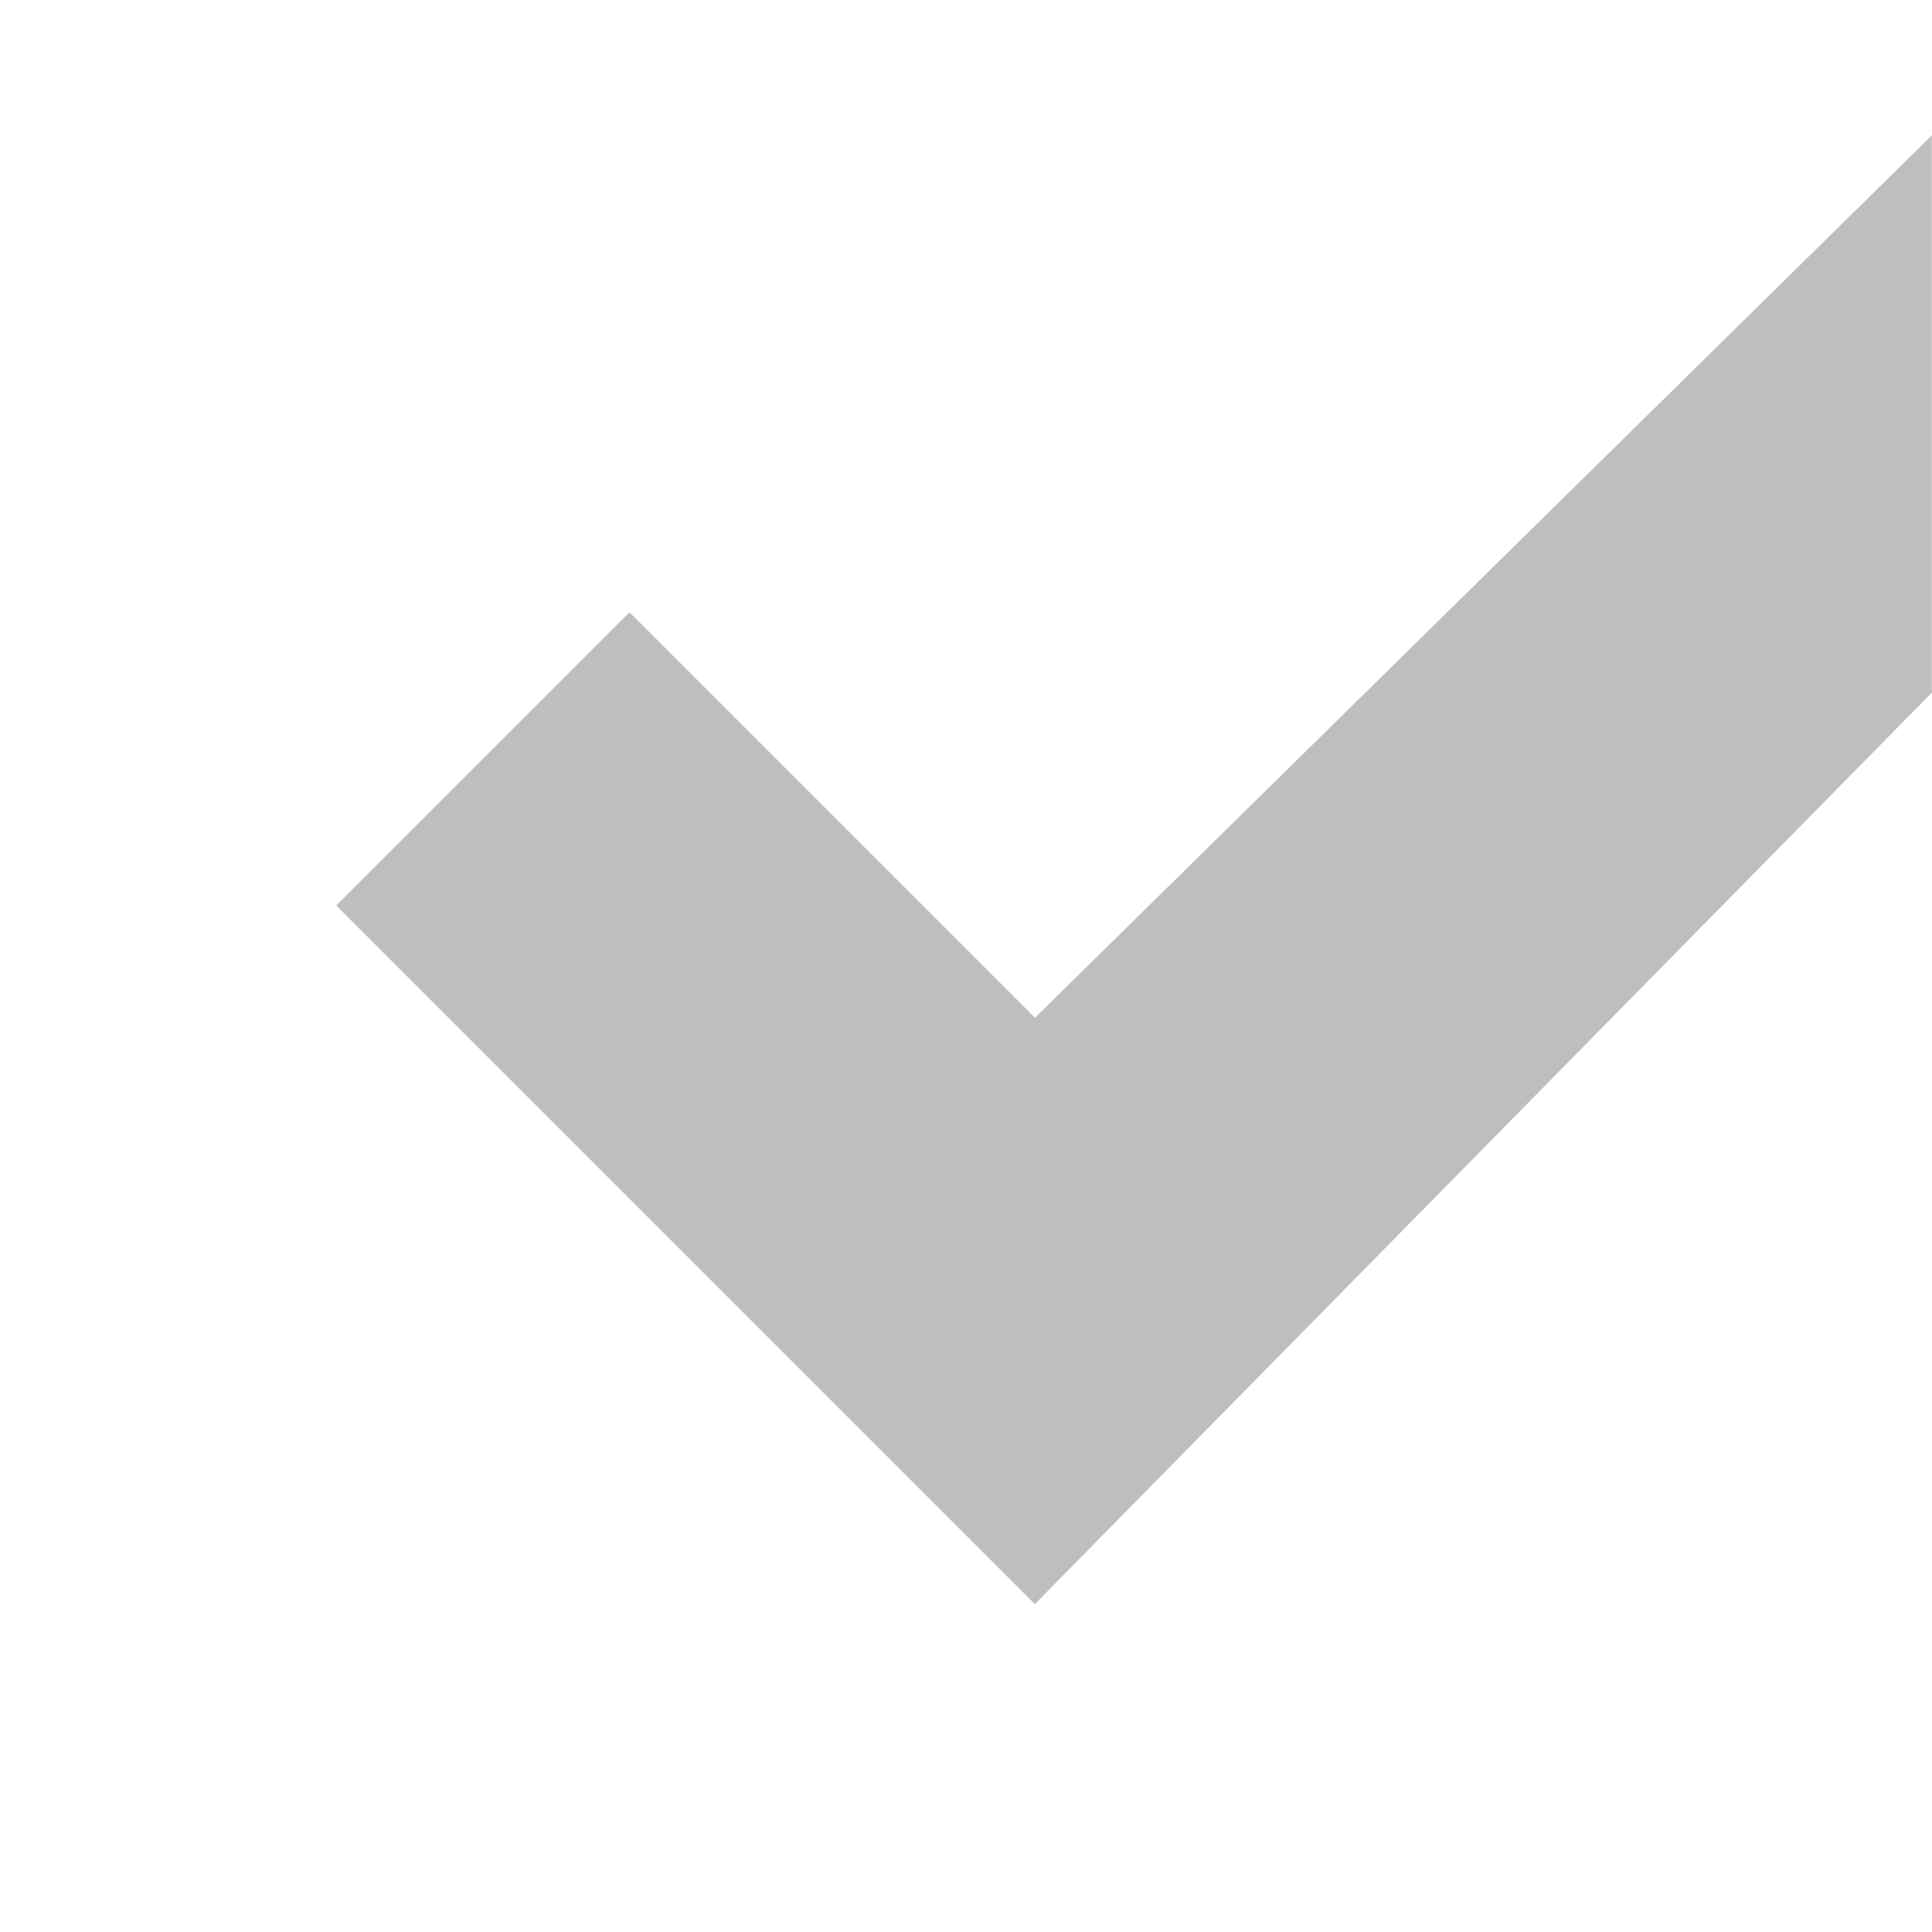
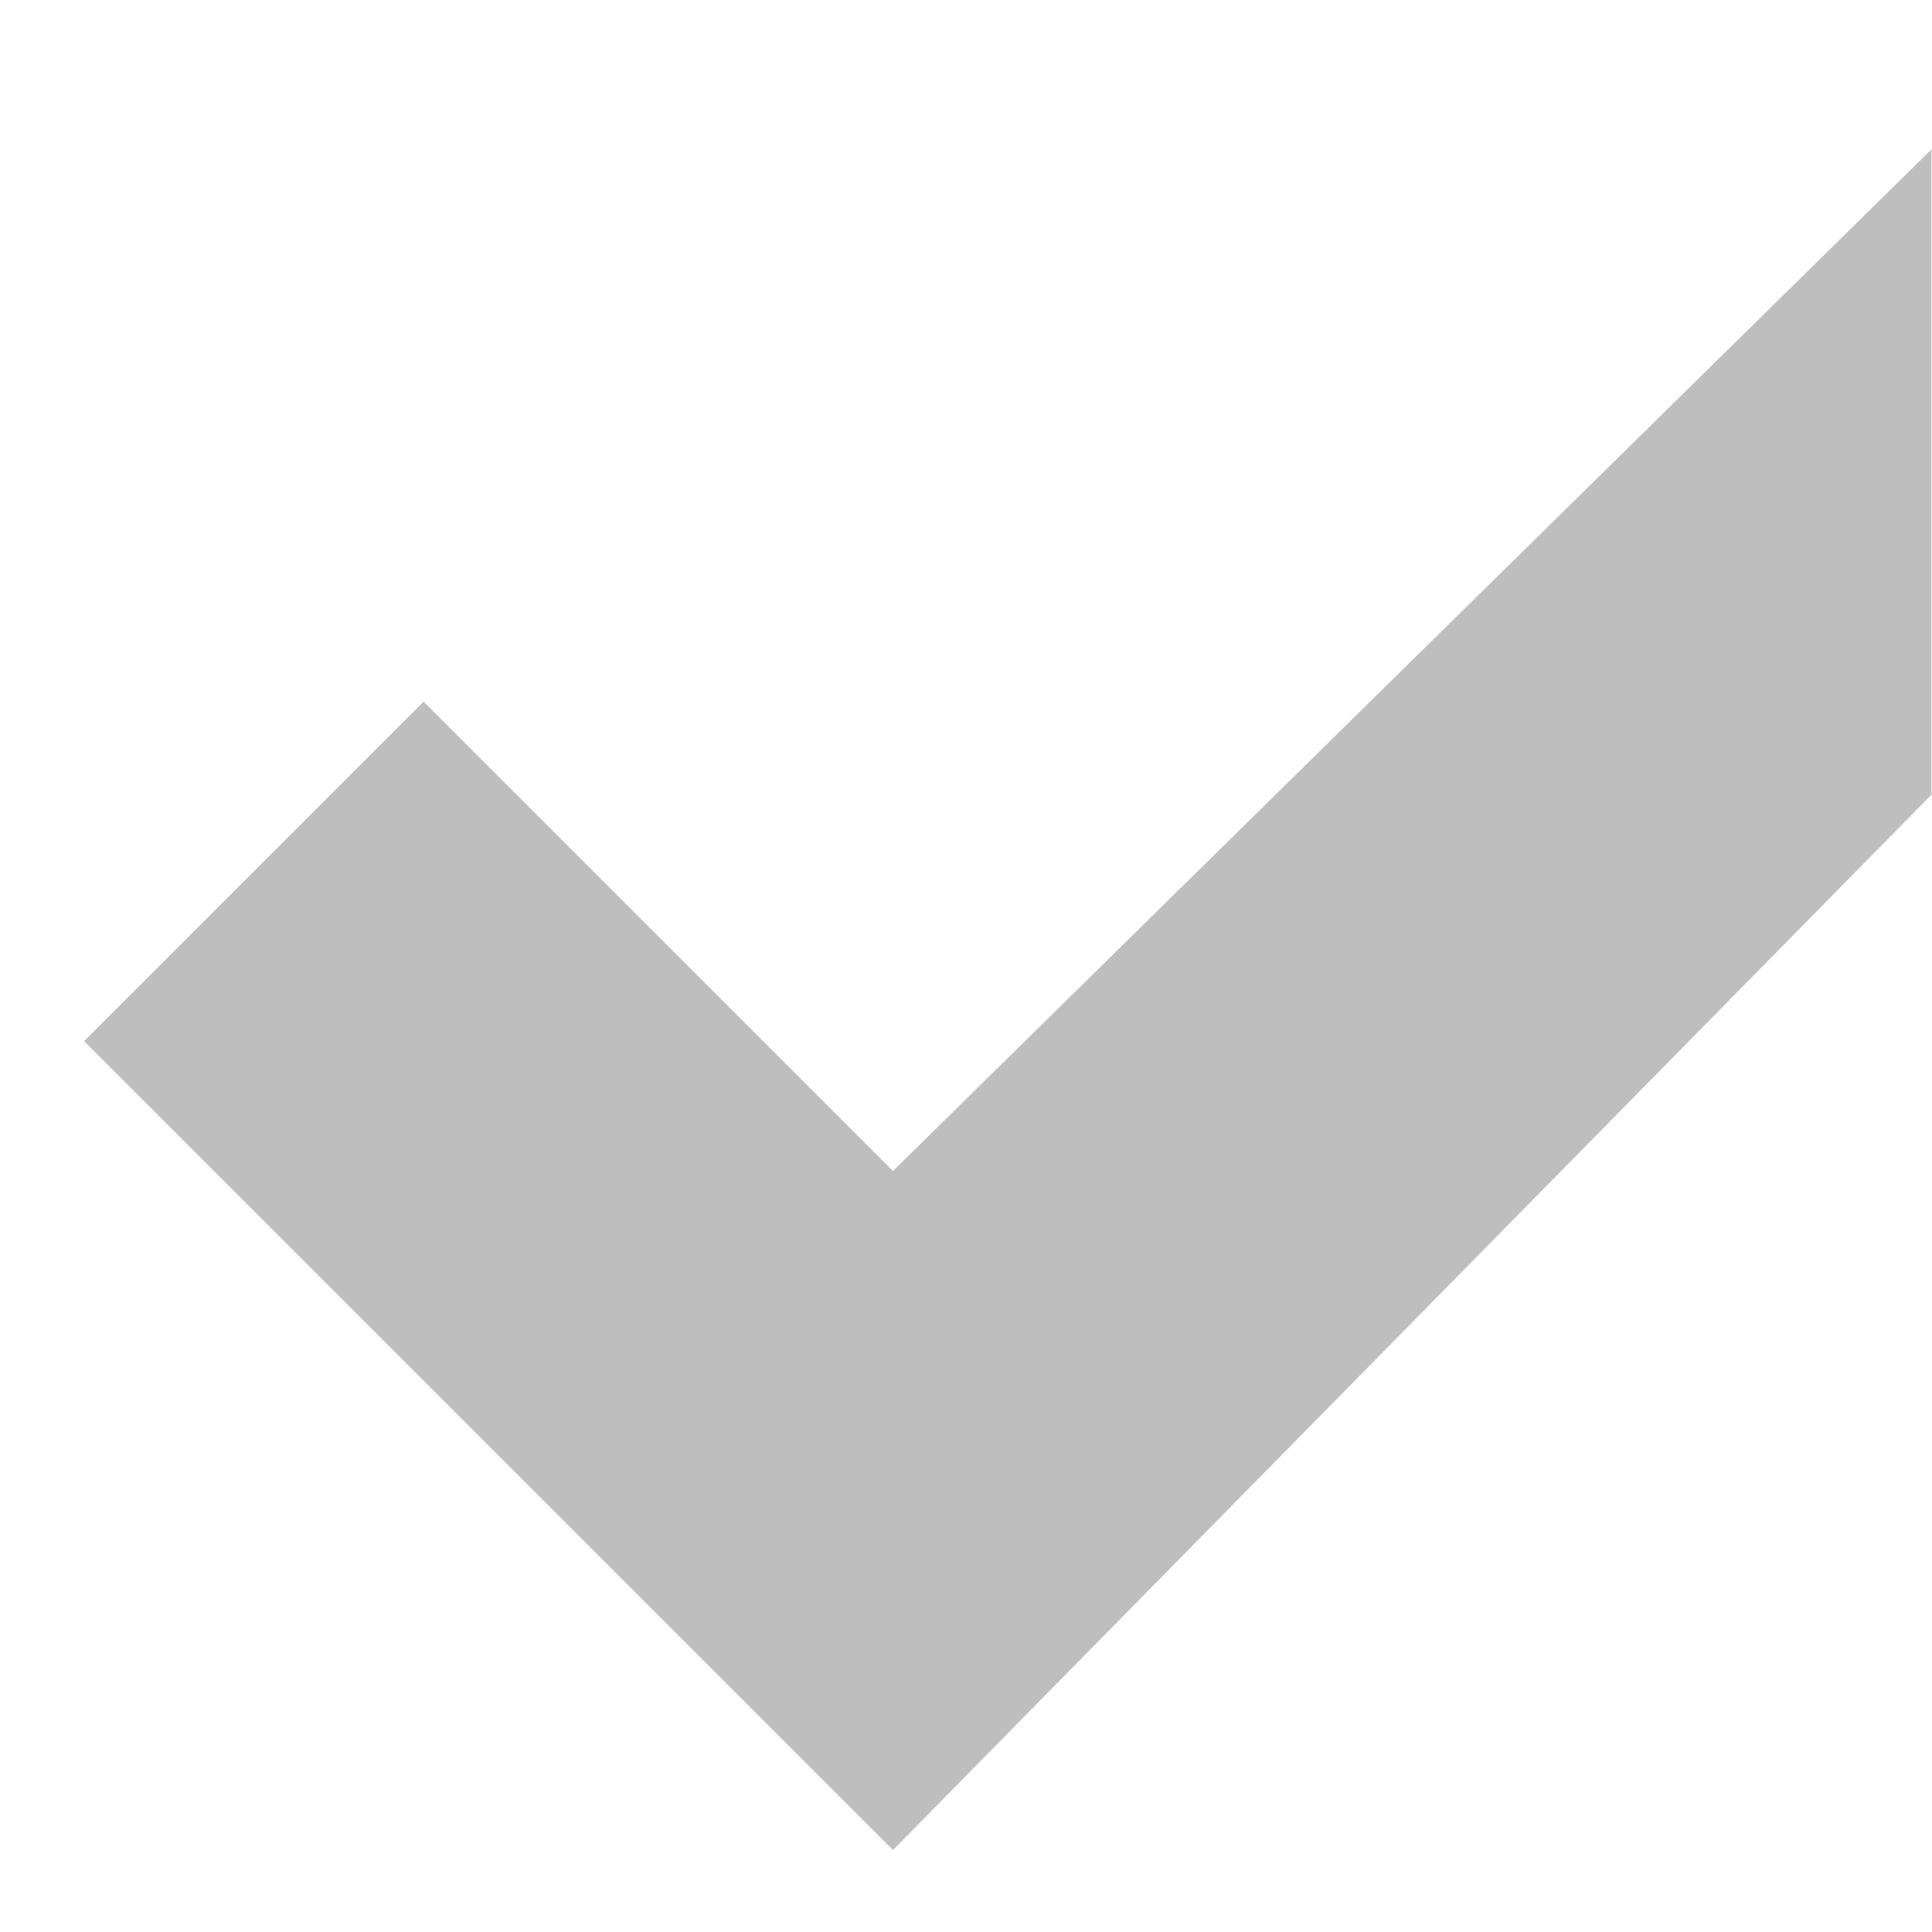
- <svg xmlns="http://www.w3.org/2000/svg" xmlns:ns1="http://www.openswatchbook.org/uri/2009/osb" height="14" id="svg7384" version="1.1" width="14">
+ <svg xmlns="http://www.w3.org/2000/svg" xmlns:ns1="http://www.openswatchbook.org/uri/2009/osb" height="56" id="svg7384" version="1.1" width="56">
  <defs id="defs7386">
    <linearGradient gradientTransform="matrix(-2.736579,0.2820293,-0.1890831,-0.9998832,239.5401,-879.4556)" id="linearGradient19282" ns1:paint="solid">
      <stop id="stop19284" offset="0" style="stop-color:#666666;stop-opacity:1;" />
    </linearGradient>
  </defs>
-   <g id="layer9" style="display:inline;opacity:1" transform="translate(-401.0002,-339)">
-     <path style="color:#000000;font-style:normal;font-variant:normal;font-weight:normal;font-stretch:normal;font-size:medium;line-height:normal;font-family:Sans;-inkscape-font-specification:Sans;text-indent:0;text-align:start;text-decoration:none;text-decoration-line:none;letter-spacing:normal;word-spacing:normal;text-transform:none;direction:ltr;block-progression:tb;writing-mode:lr-tb;baseline-shift:baseline;text-anchor:start;display:inline;overflow:visible;visibility:visible;fill:#bebebe;fill-opacity:1;stroke:none;stroke-width:3;marker:none;enable-background:accumulate" d="m 415,339.98 -6.5,6.395 -2.938,-2.938 -2.125,2.125 5.062,5.062 6.5,-6.605 0,-4.039 z" id="path8913-6-7-1-5-1" />
+   <g id="layer9" style="display:inline;opacity:1" transform="translate(-401.0002,-297)">
+     <path style="color:#000000;font-style:normal;font-variant:normal;font-weight:normal;font-stretch:normal;font-size:medium;line-height:normal;font-family:Sans;-inkscape-font-specification:Sans;text-indent:0;text-align:start;text-decoration:none;text-decoration-line:none;letter-spacing:normal;word-spacing:normal;text-transform:none;writing-mode:lr-tb;direction:ltr;baseline-shift:baseline;text-anchor:start;display:inline;overflow:visible;visibility:visible;fill:#bebebe;fill-opacity:1;stroke:none;stroke-width:3;marker:none;enable-background:accumulate" d="m 456.986,301.328 -30.103,29.614 -13.604,-13.604 -9.841,9.841 23.445,23.445 30.103,-30.591 z" id="path8913-6-7-1-5-1" />
  </g>
-   <g id="layer10" style="display:inline" transform="translate(-401.0002,-339)" />
-   <g id="layer11" transform="translate(-401.0002,-339)" />
-   <g id="layer13" style="display:inline" transform="translate(-401.0002,-339)" />
-   <g id="layer14" transform="translate(-401.0002,-339)" />
-   <g id="layer15" style="display:inline" transform="translate(-401.0002,-339)" />
-   <g id="g71291" style="display:inline" transform="translate(-401.0002,-339)" />
-   <g id="g4953" style="display:inline" transform="translate(-401.0002,-339)" />
-   <g id="layer12" style="display:inline" transform="translate(-401.0002,-339)" />
+   <g id="layer10" style="display:inline" transform="translate(-401.0002,-297)" />
+   <g id="layer11" transform="translate(-401.0002,-297)" />
+   <g id="layer13" style="display:inline" transform="translate(-401.0002,-297)" />
+   <g id="layer14" transform="translate(-401.0002,-297)" />
+   <g id="layer15" style="display:inline" transform="translate(-401.0002,-297)" />
+   <g id="g71291" style="display:inline" transform="translate(-401.0002,-297)" />
+   <g id="g4953" style="display:inline" transform="translate(-401.0002,-297)" />
+   <g id="layer12" style="display:inline" transform="translate(-401.0002,-297)" />
</svg>
